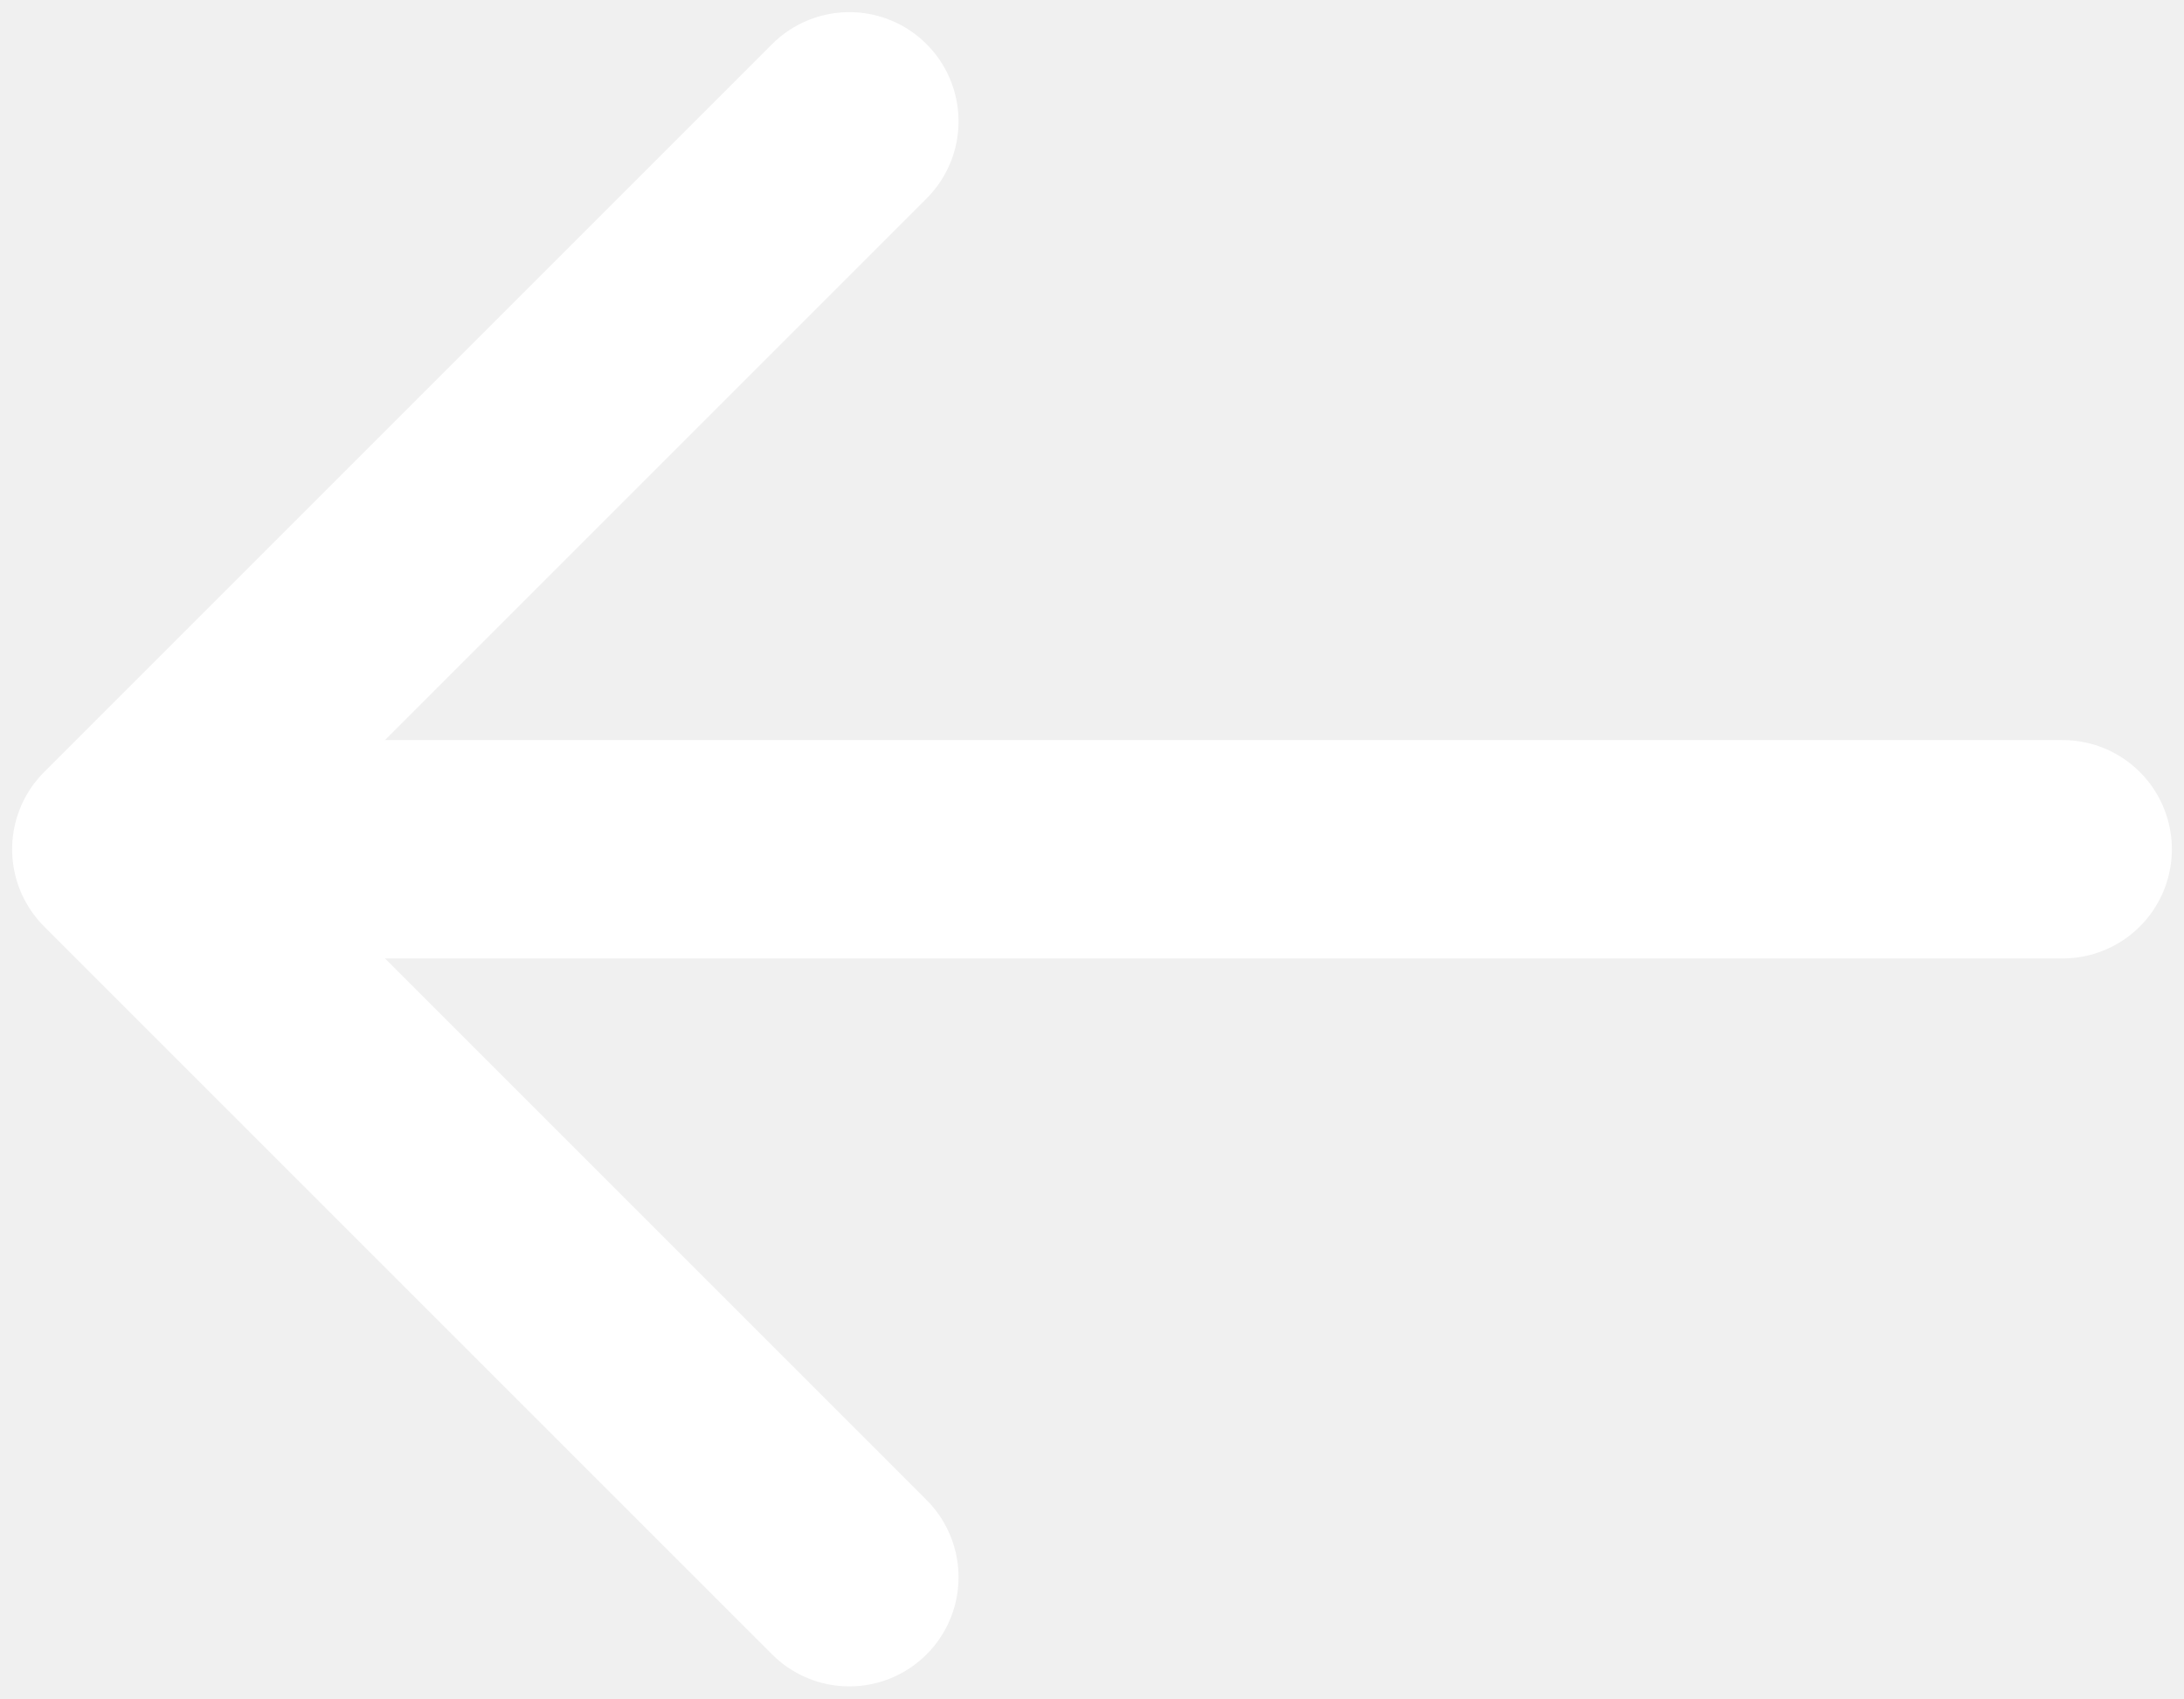
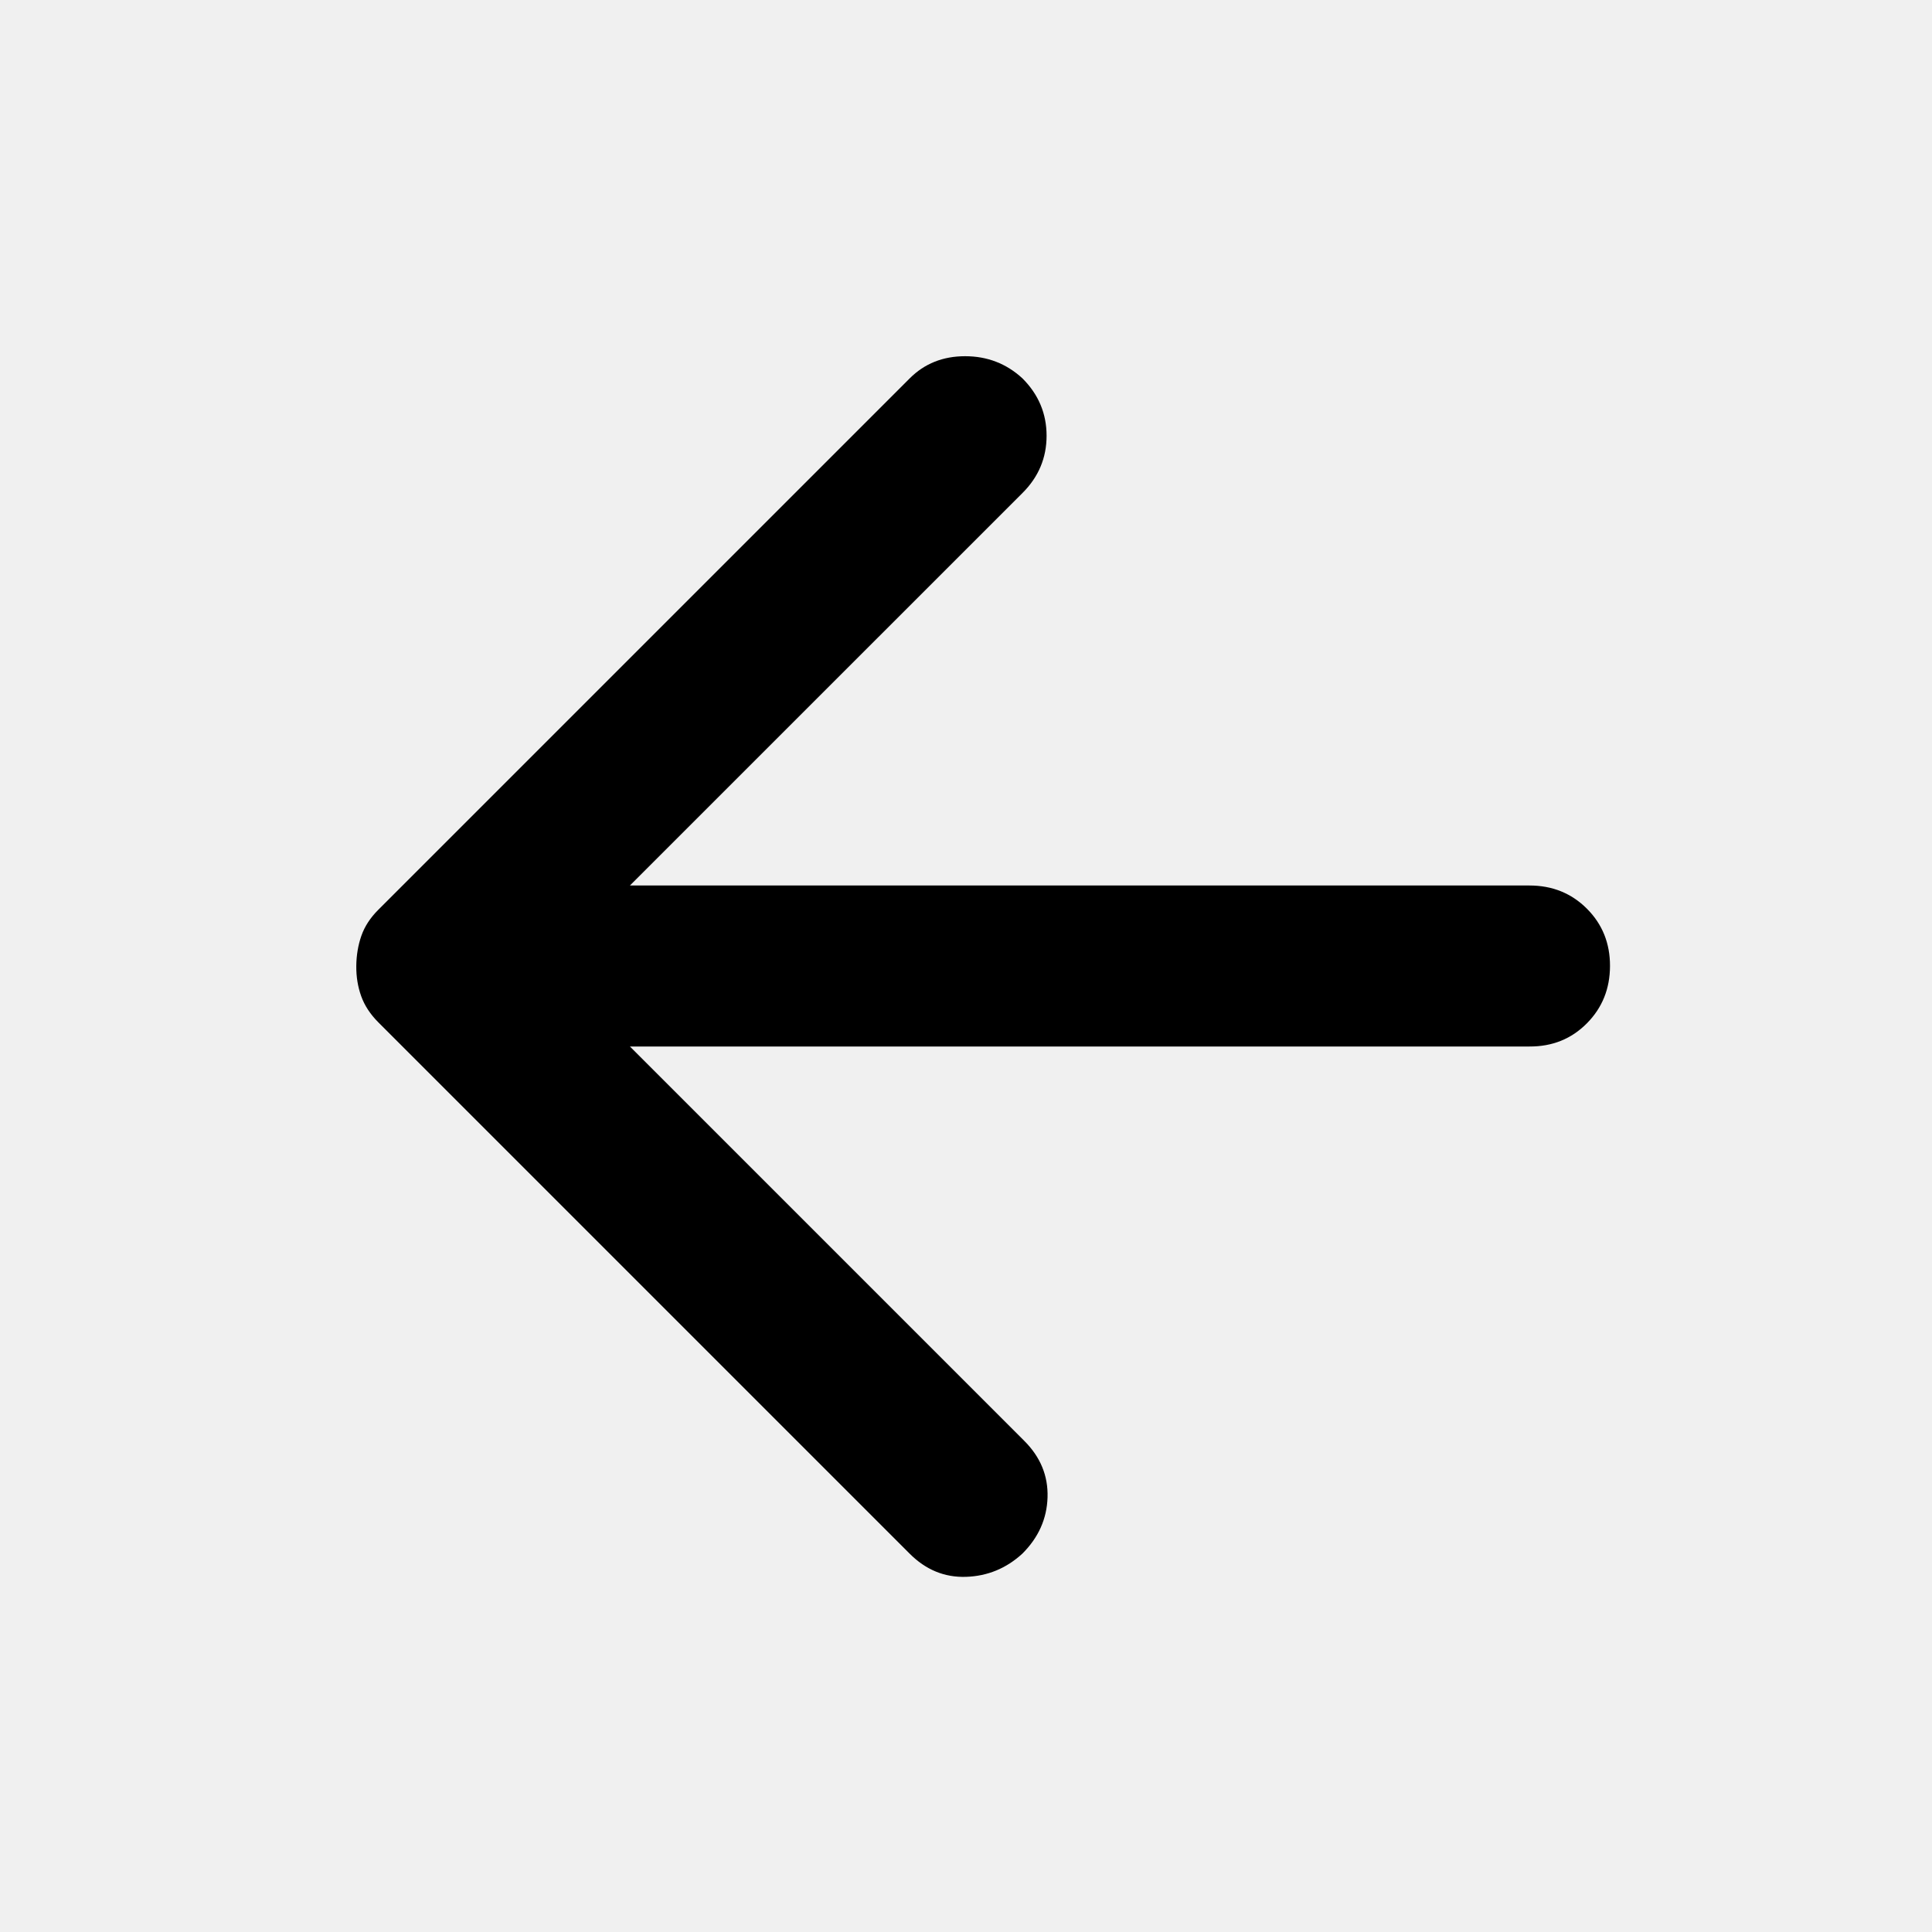
- <svg xmlns="http://www.w3.org/2000/svg" width="18" height="14" viewBox="0 0 18 14" fill="none">
-   <path d="M17 7H1M1 7L7 13M1 7L7 1" stroke="white" stroke-width="1.8" stroke-linecap="round" stroke-linejoin="round" />
+ <svg xmlns="http://www.w3.org/2000/svg" width="32" height="32" viewBox="0 0 24 24">
+   <path fill="currentColor" d="m7.825 13l4.9 4.9q.3.3.288.7t-.313.7q-.3.275-.7.288t-.7-.288l-6.6-6.6q-.15-.15-.213-.325T4.426 12t.063-.375t.212-.325l6.6-6.6q.275-.275.688-.275t.712.275q.3.3.3.713t-.3.712L7.825 11H19q.425 0 .713.288T20 12t-.288.713T19 13z" />
</svg>
